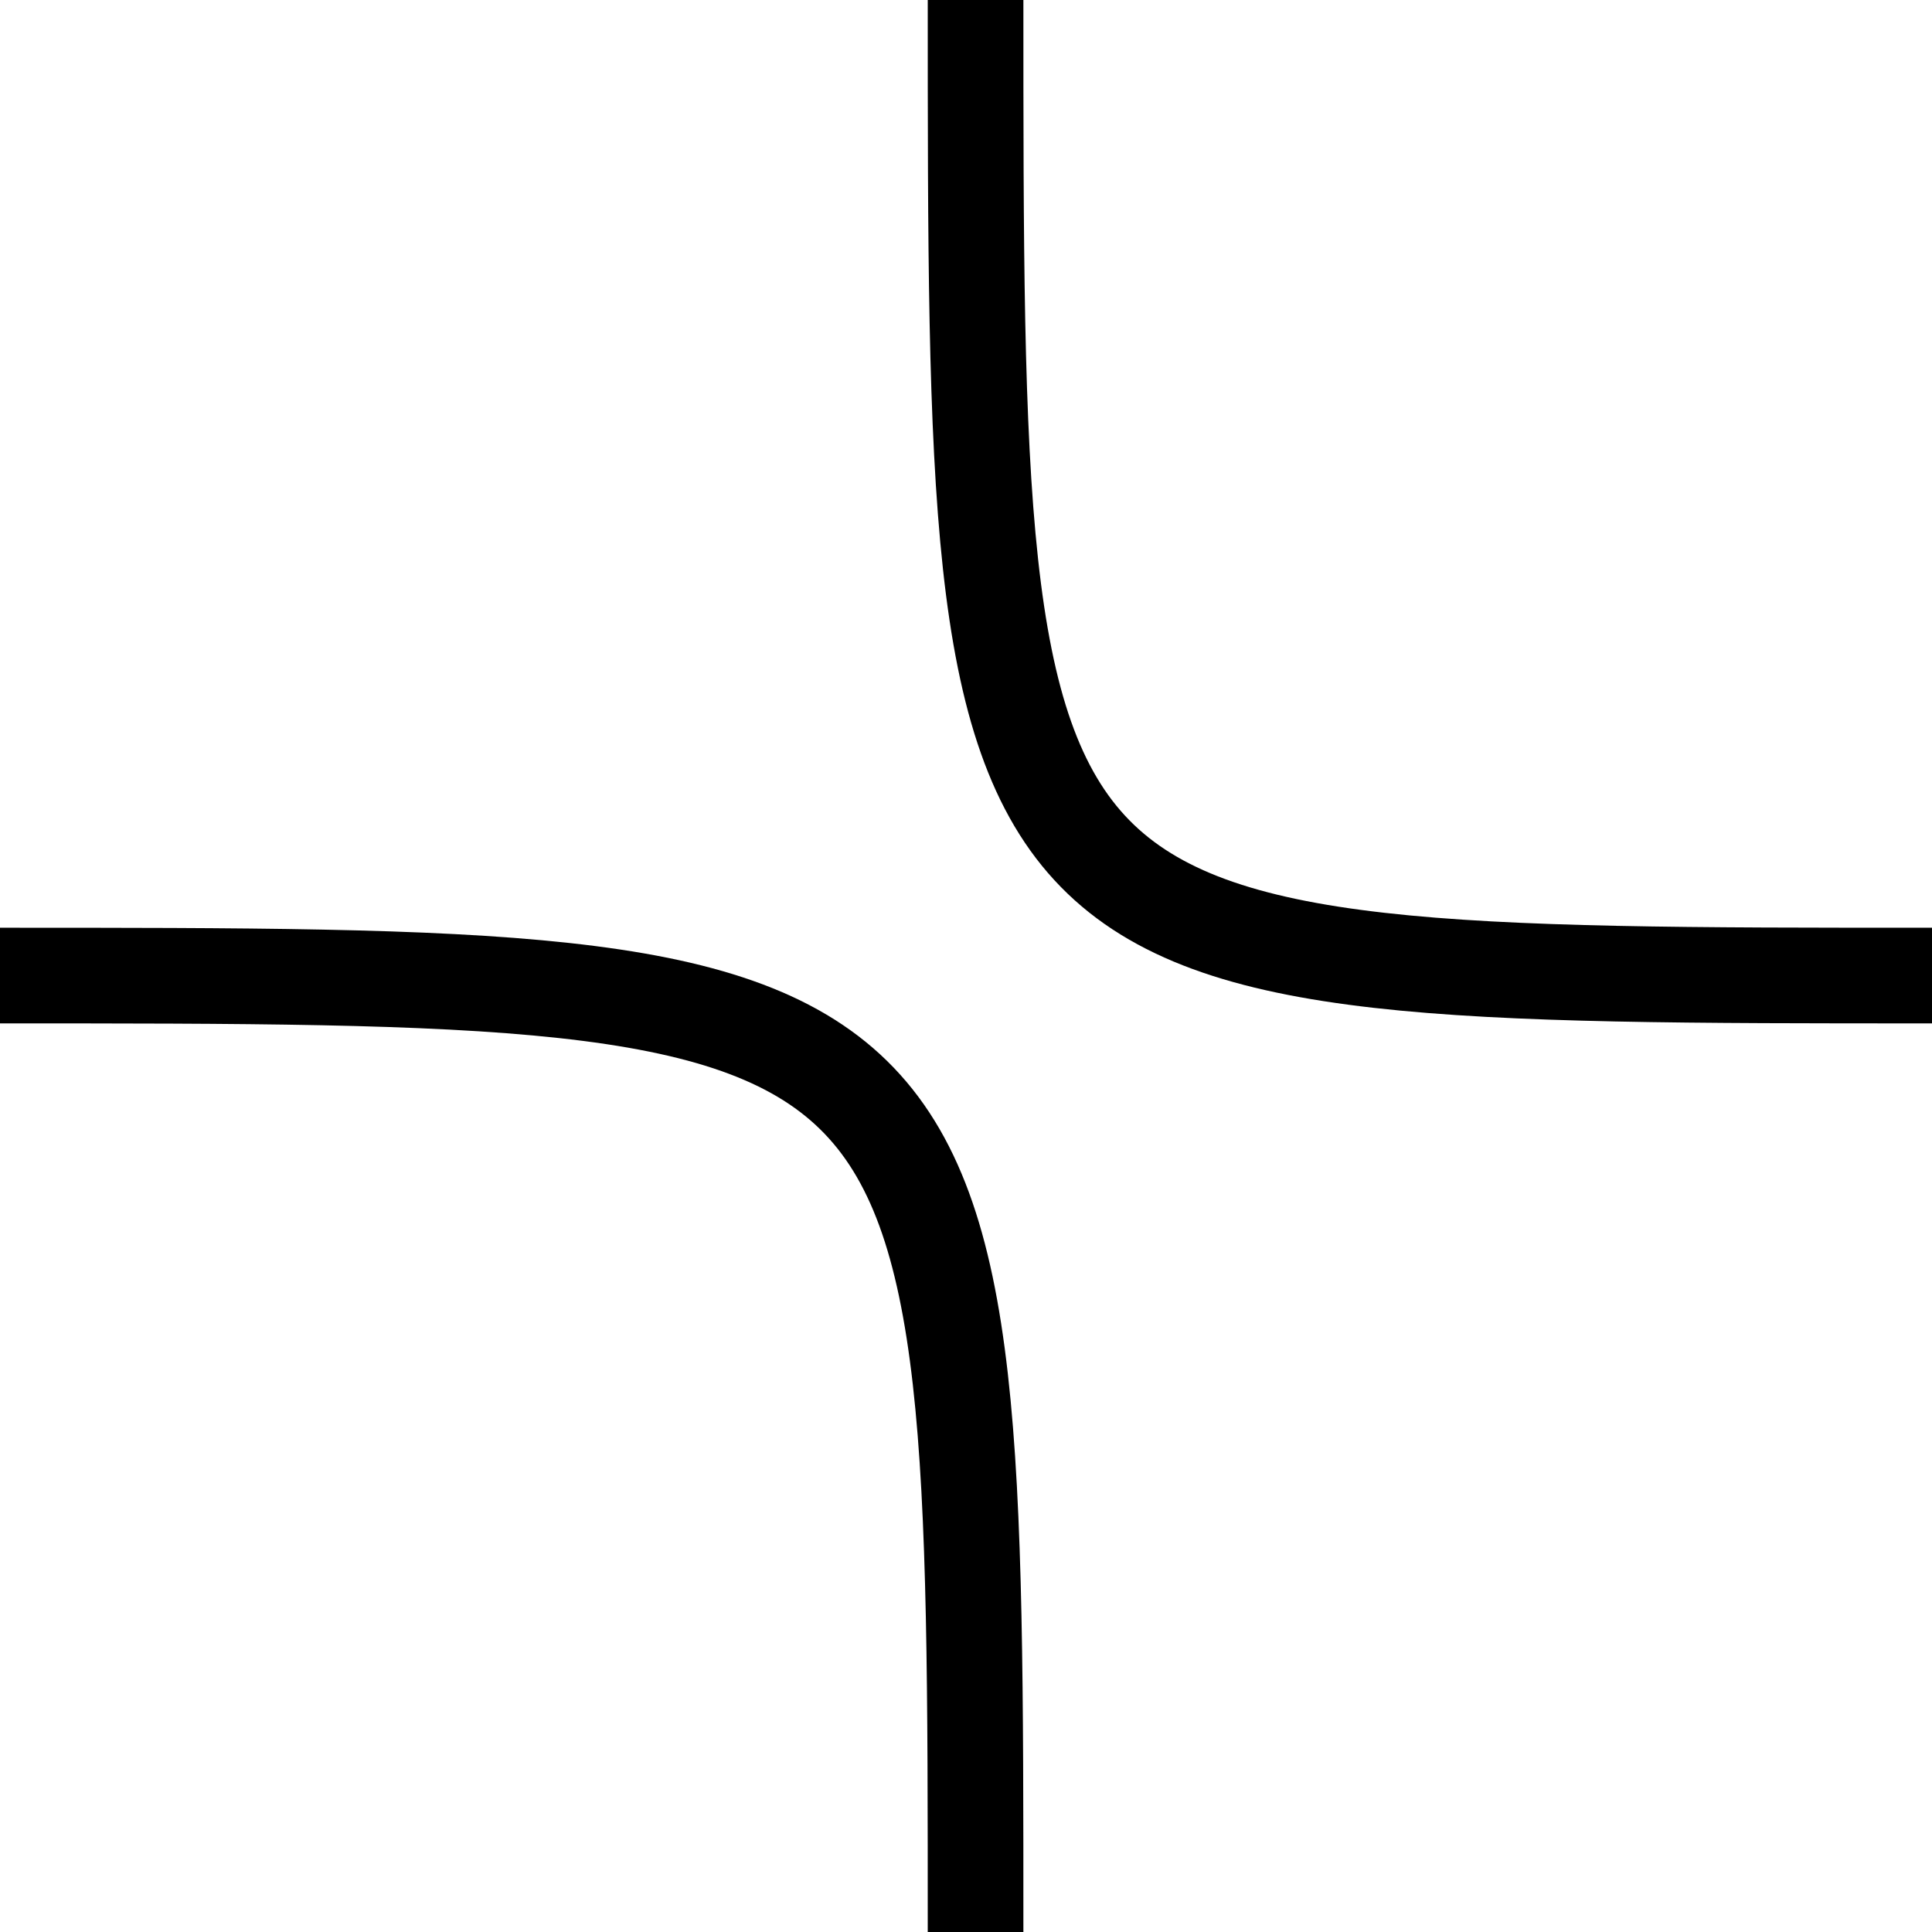
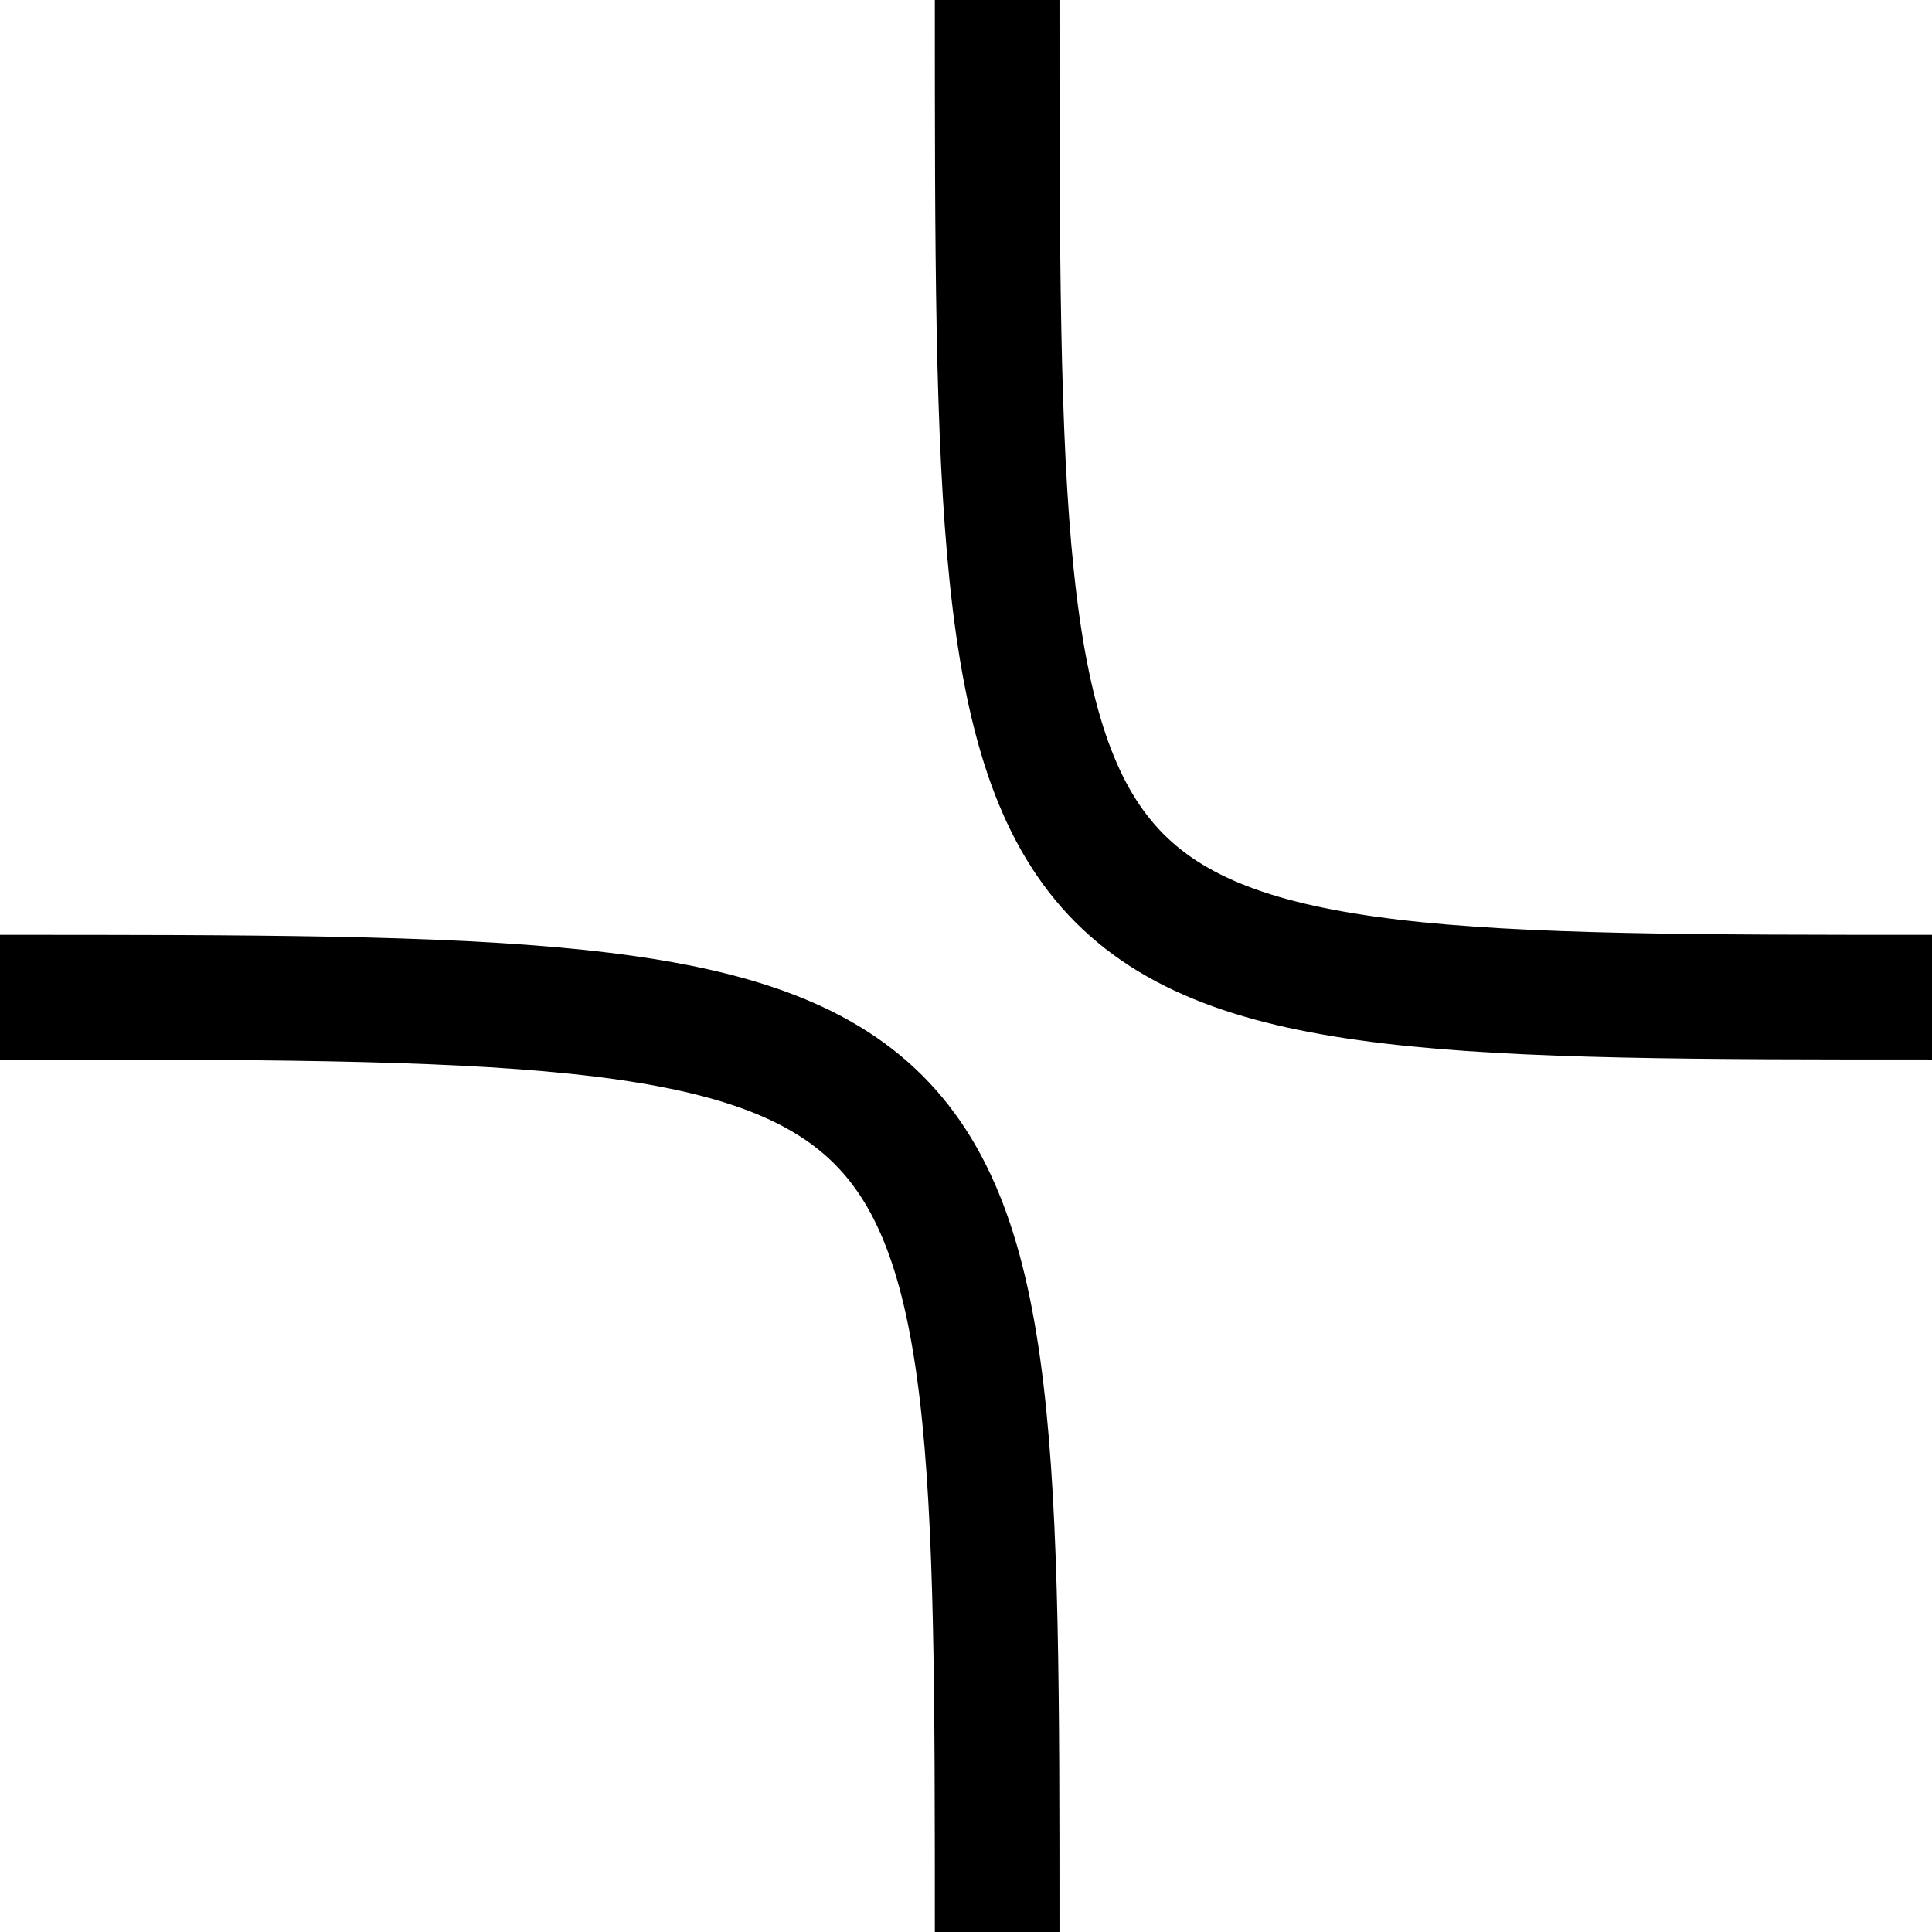
- <svg xmlns="http://www.w3.org/2000/svg" width="101" height="101">
-   <path d="M 0 51 C 51 51, 51 51, 51 101" stroke="black" fill="transparent" stroke-width="5" />
-   <path d="M 101 51 C 51 51, 51 51, 51 0" stroke="black" fill="transparent" stroke-width="5" />
+ <svg xmlns="http://www.w3.org/2000/svg" width="31" height="31">
+   <path d="M 0 16 C 16 16, 16 16, 16 31" stroke="black" fill="transparent" stroke-width="2" />
+   <path d="M 31 16 C 16 16, 16 16, 16 0" stroke="black" fill="transparent" stroke-width="2" />
</svg>
